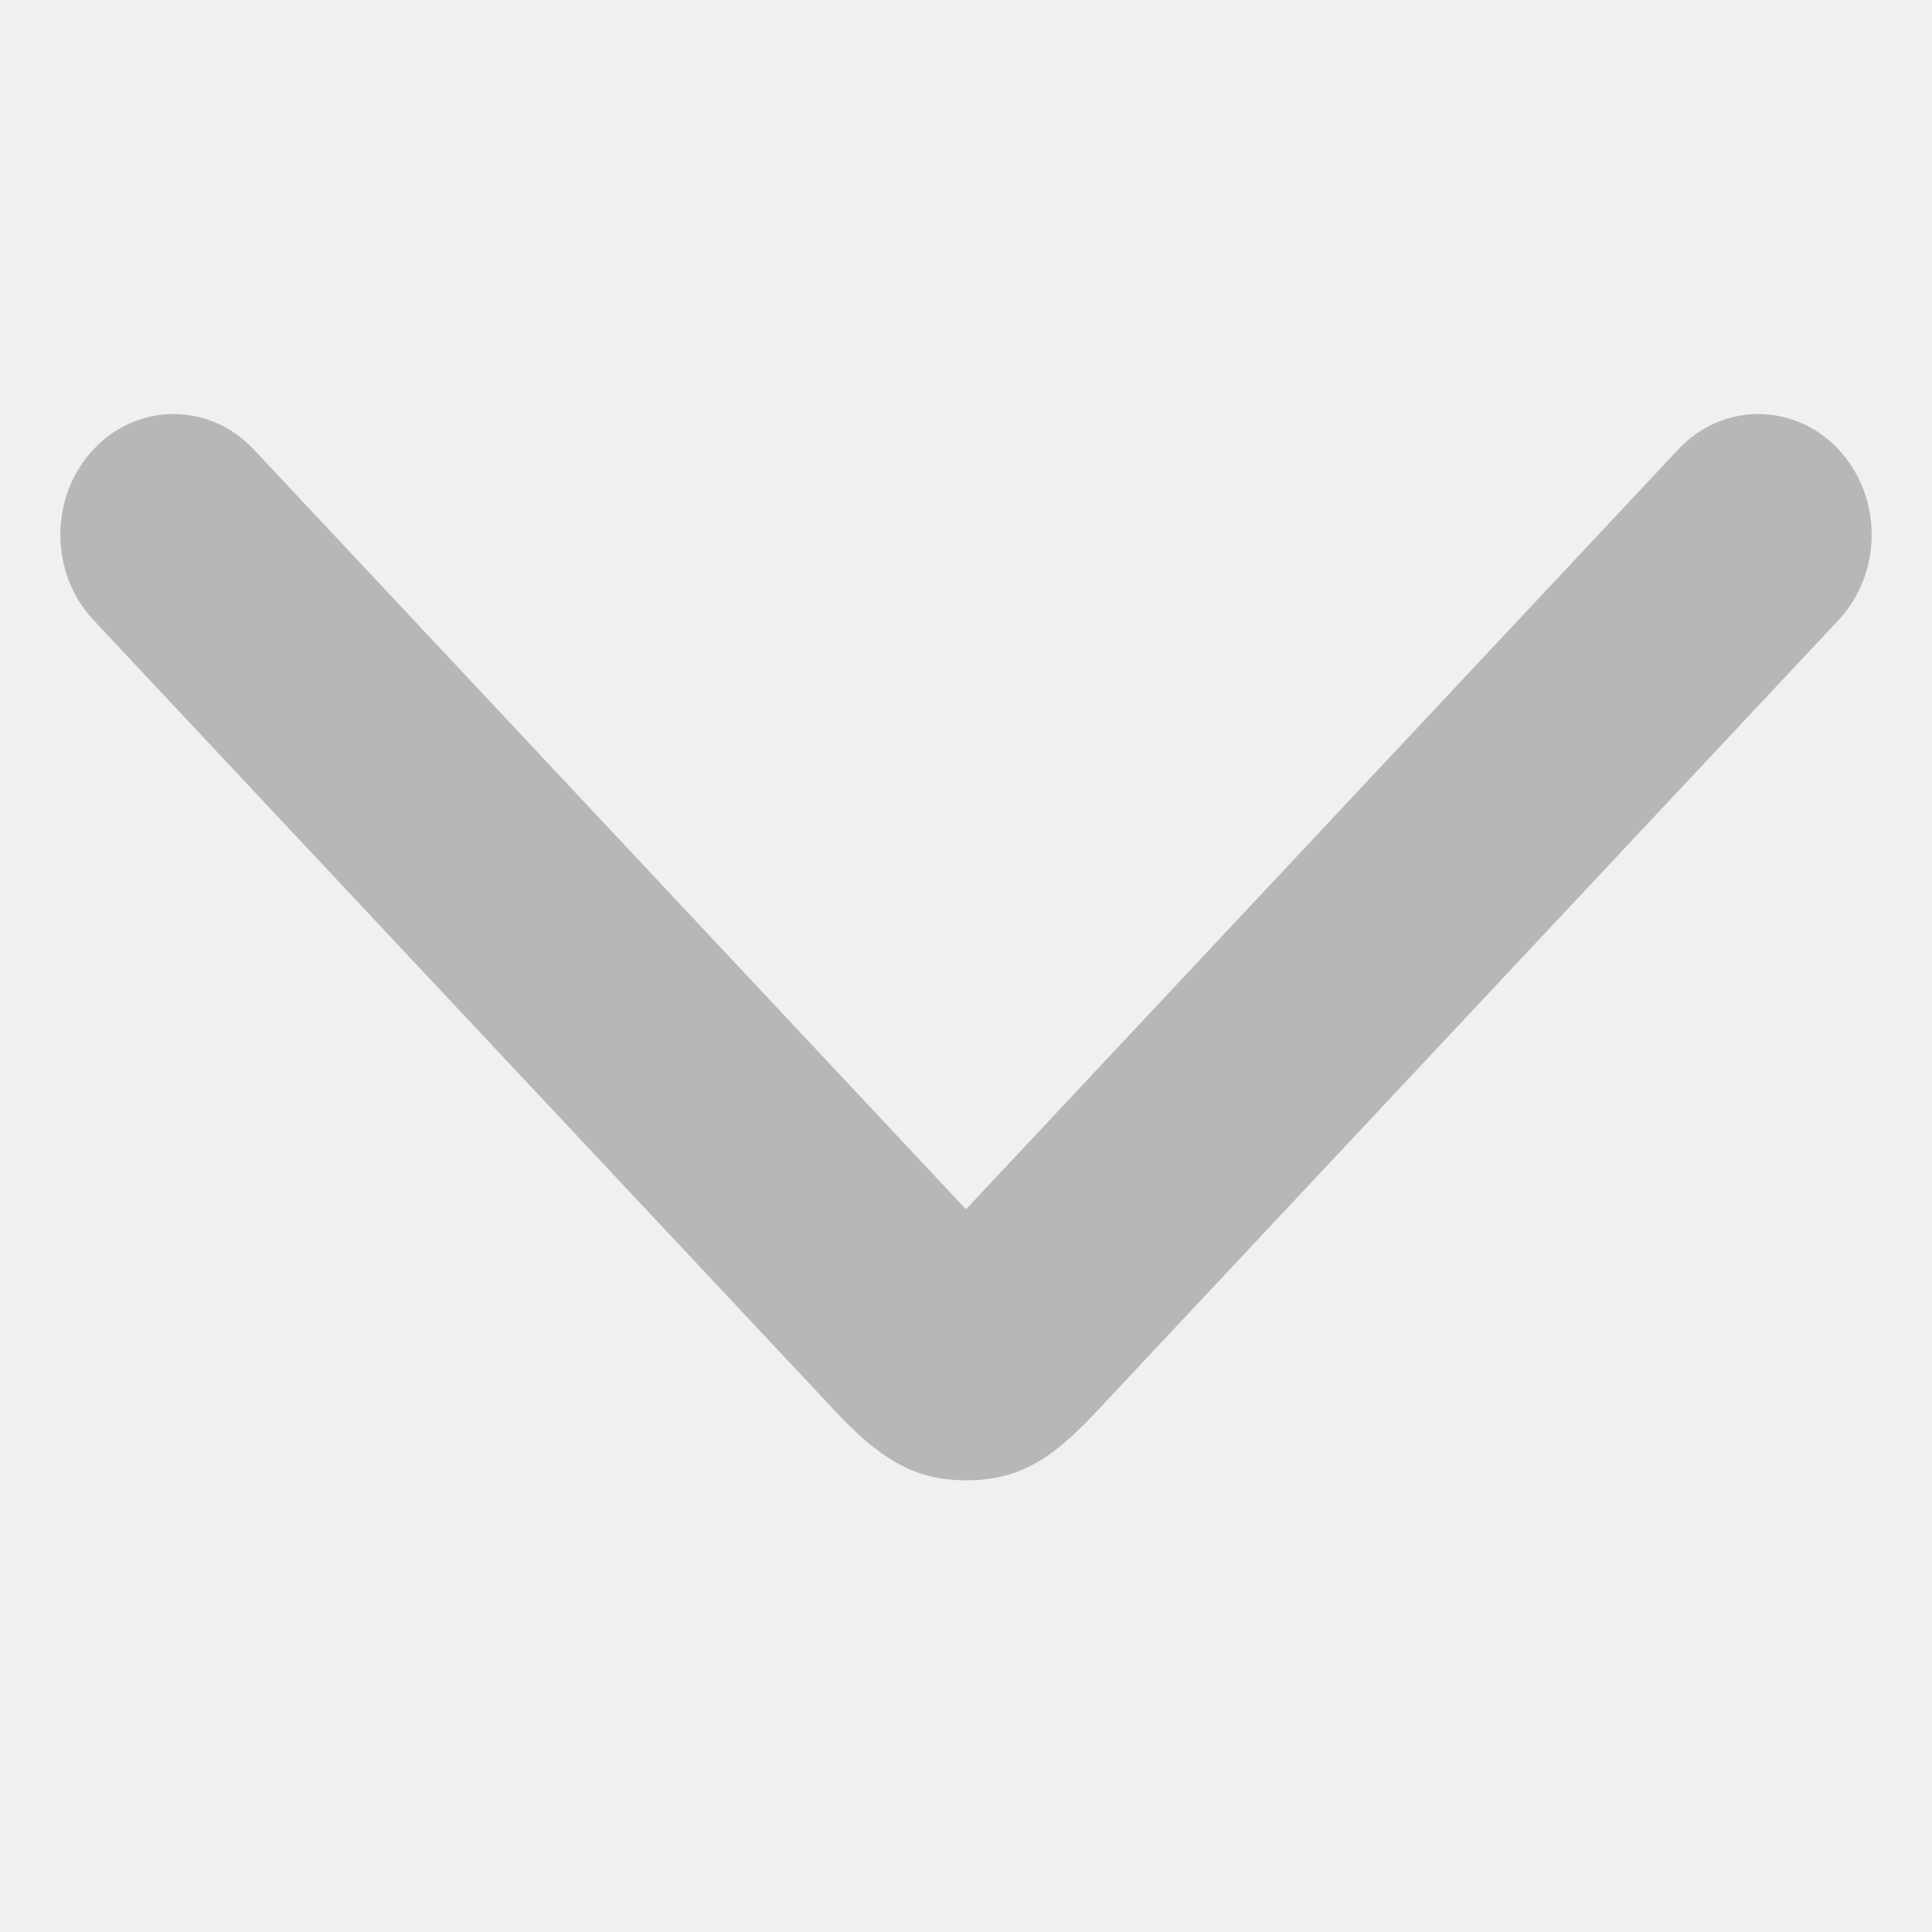
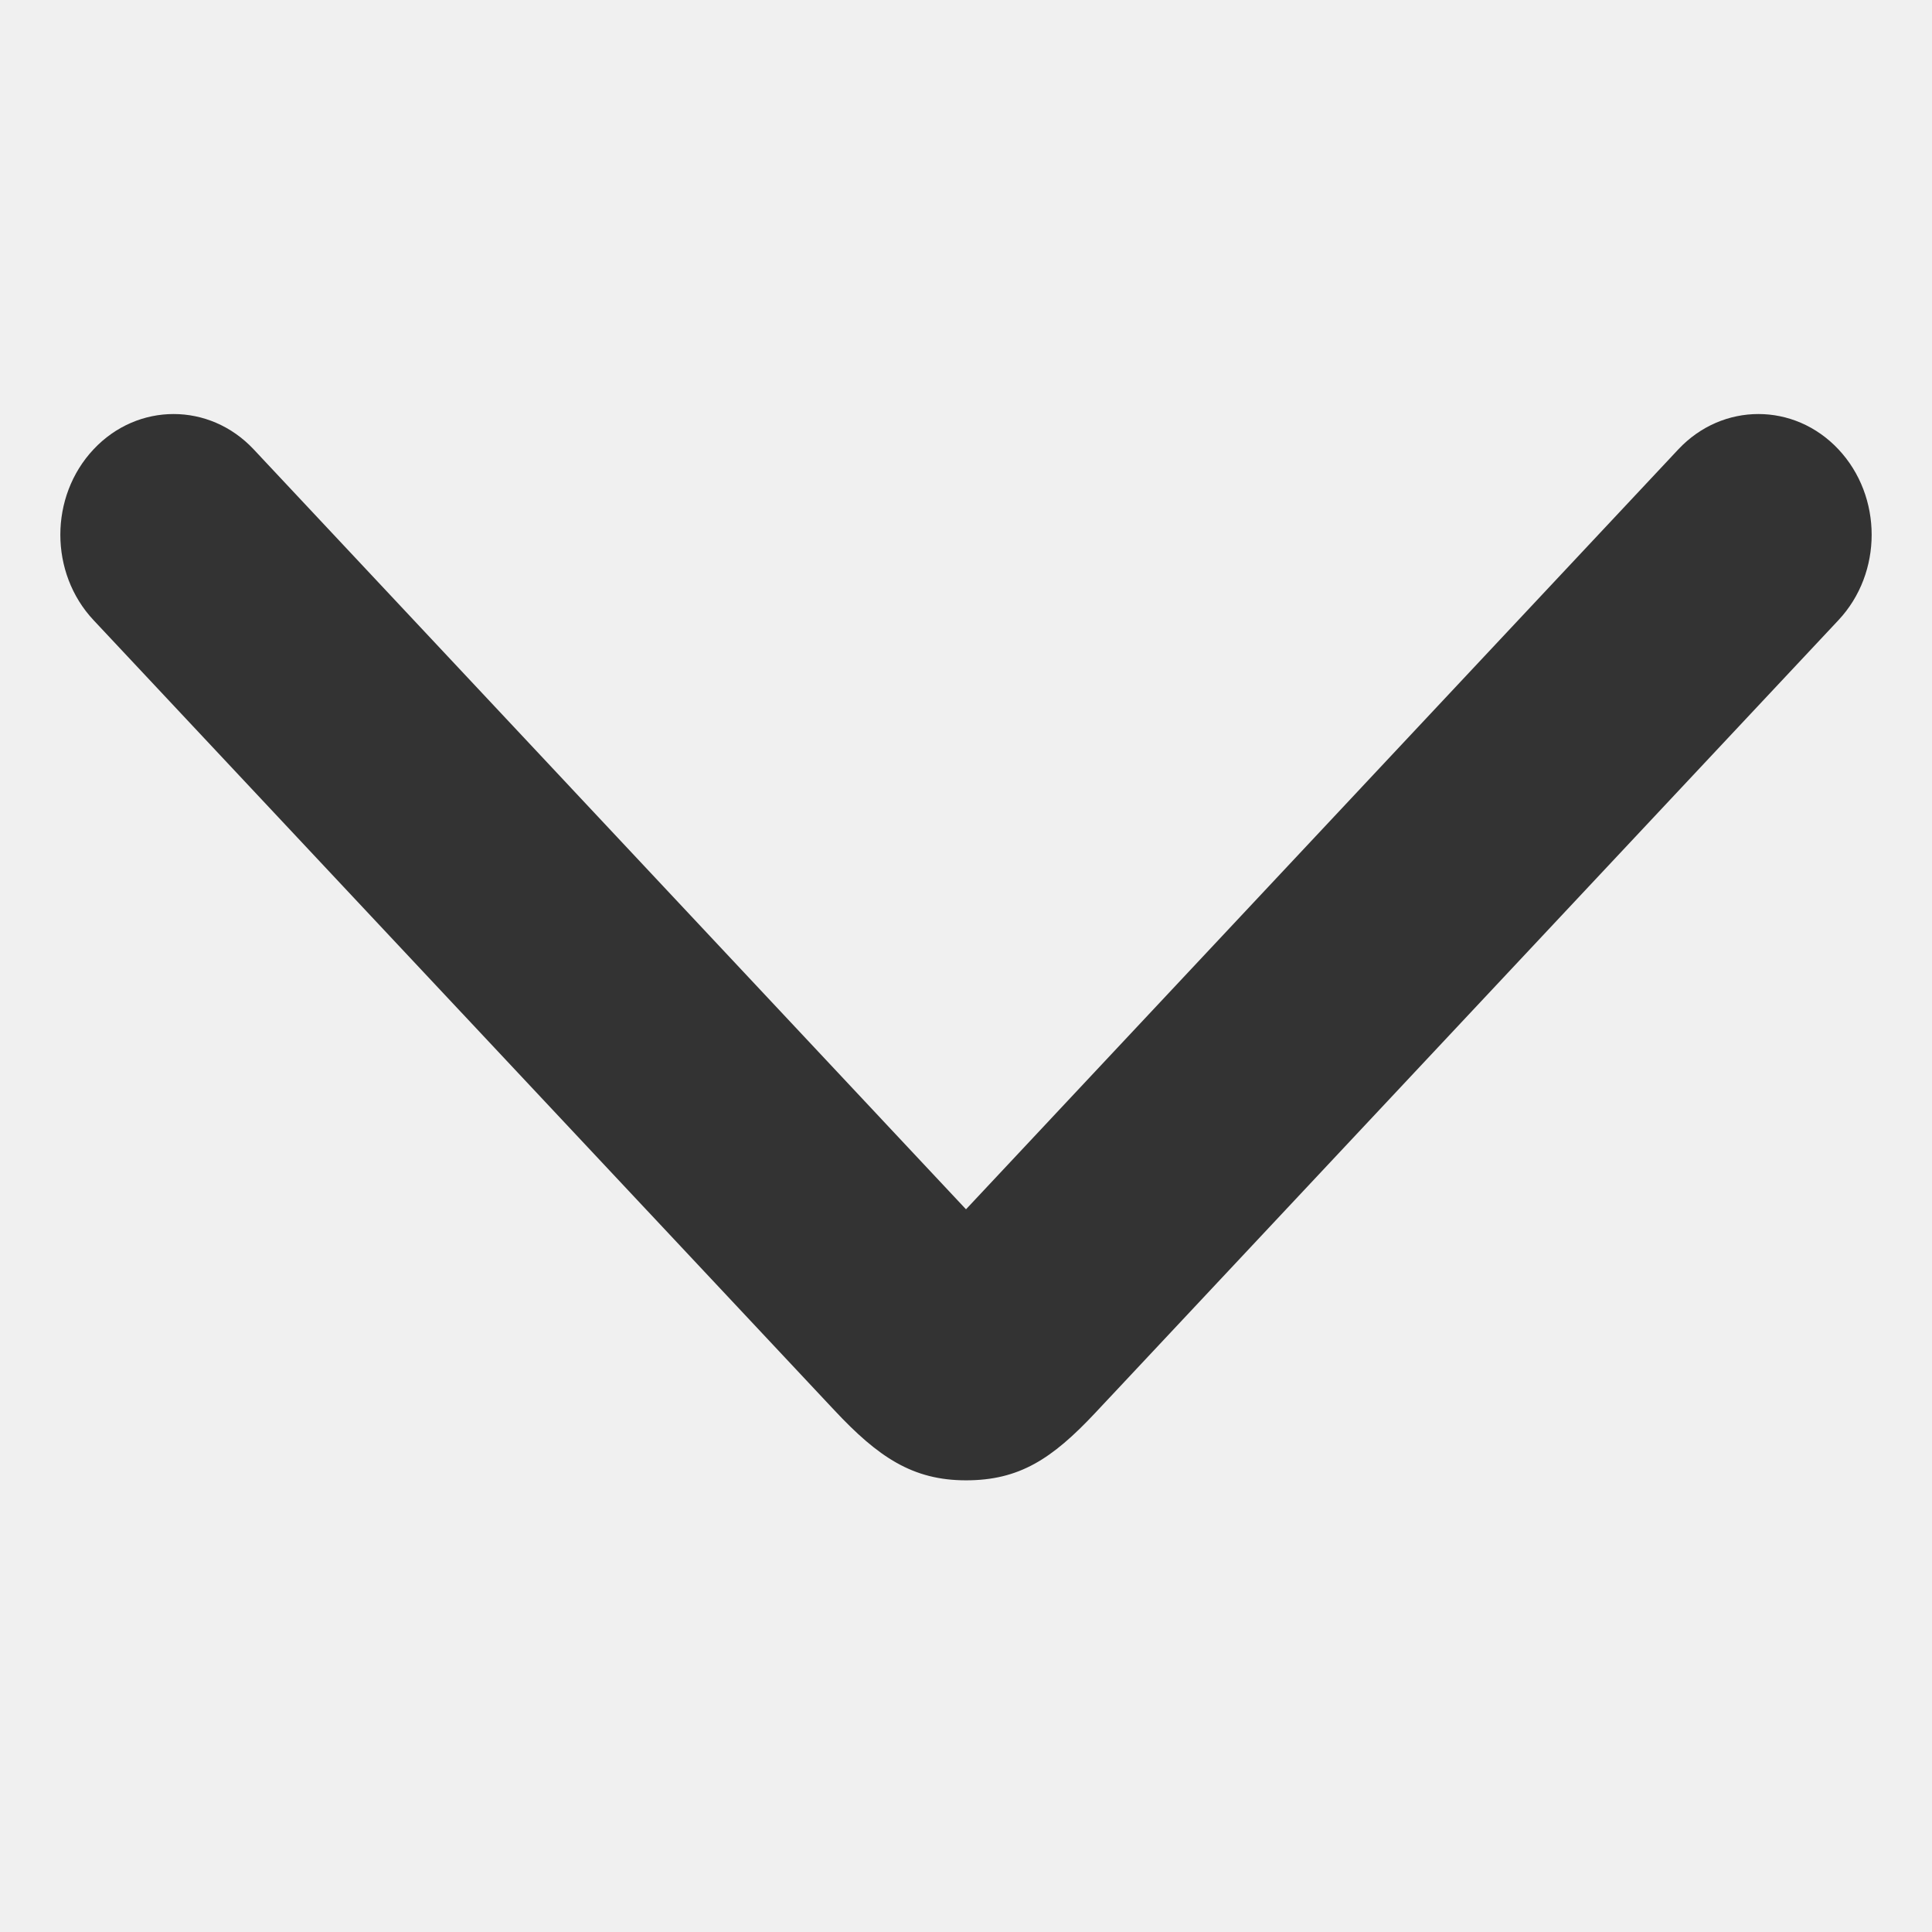
<svg xmlns="http://www.w3.org/2000/svg" xmlns:xlink="http://www.w3.org/1999/xlink" width="14px" height="14px" viewBox="0 0 14 14" version="1.1">
  <g id="Final" stroke="none" stroke-width="1" fill="none" fill-rule="evenodd">
    <g id="v1-3-1-home-dashboard-footer" transform="translate(-1280.5, -608)">
-       <g id="favorites" transform="translate(40, 595)" opacity="0.3">
+       <g id="favorites" transform="translate(40, 595)">
        <g id="Icons-/-Arrow-Right-/-M-Copy" transform="translate(1247.5, 20) scale(-1, 1) translate(-1247.5, -20) translate(1240, 12)">
          <g id="Direct-/-Icons-/-Arrow-Right-/-M">
            <mask id="mask-2" fill="white">
              <use xlink:href="#path-1" />
            </mask>
            <g id="Color-/-Black" mask="url(#mask-2)" fill="#333333">
-               <g transform="translate(-76.875, -57)" id="#333333">
+               <g transform="translate(-76.875, -57)">
                <path d="M7.5,11.727 C7.114,11.727 6.877,11.572 6.565,11.24 L1.178,5.494 C0.857,5.152 0.857,4.598 1.178,4.256 C1.498,3.915 2.018,3.915 2.338,4.256 L7.5,9.763 L12.662,4.256 C12.982,3.915 13.502,3.915 13.822,4.256 C14.143,4.598 14.143,5.152 13.822,5.494 C13.822,5.494 10.244,9.311 8.454,11.219 C8.136,11.559 7.886,11.727 7.5,11.727 Z" id="path-1" />
                <polygon points="0 0 169 0 169 130 0 130" />
              </g>
            </g>
          </g>
        </g>
      </g>
    </g>
  </g>
</svg>
